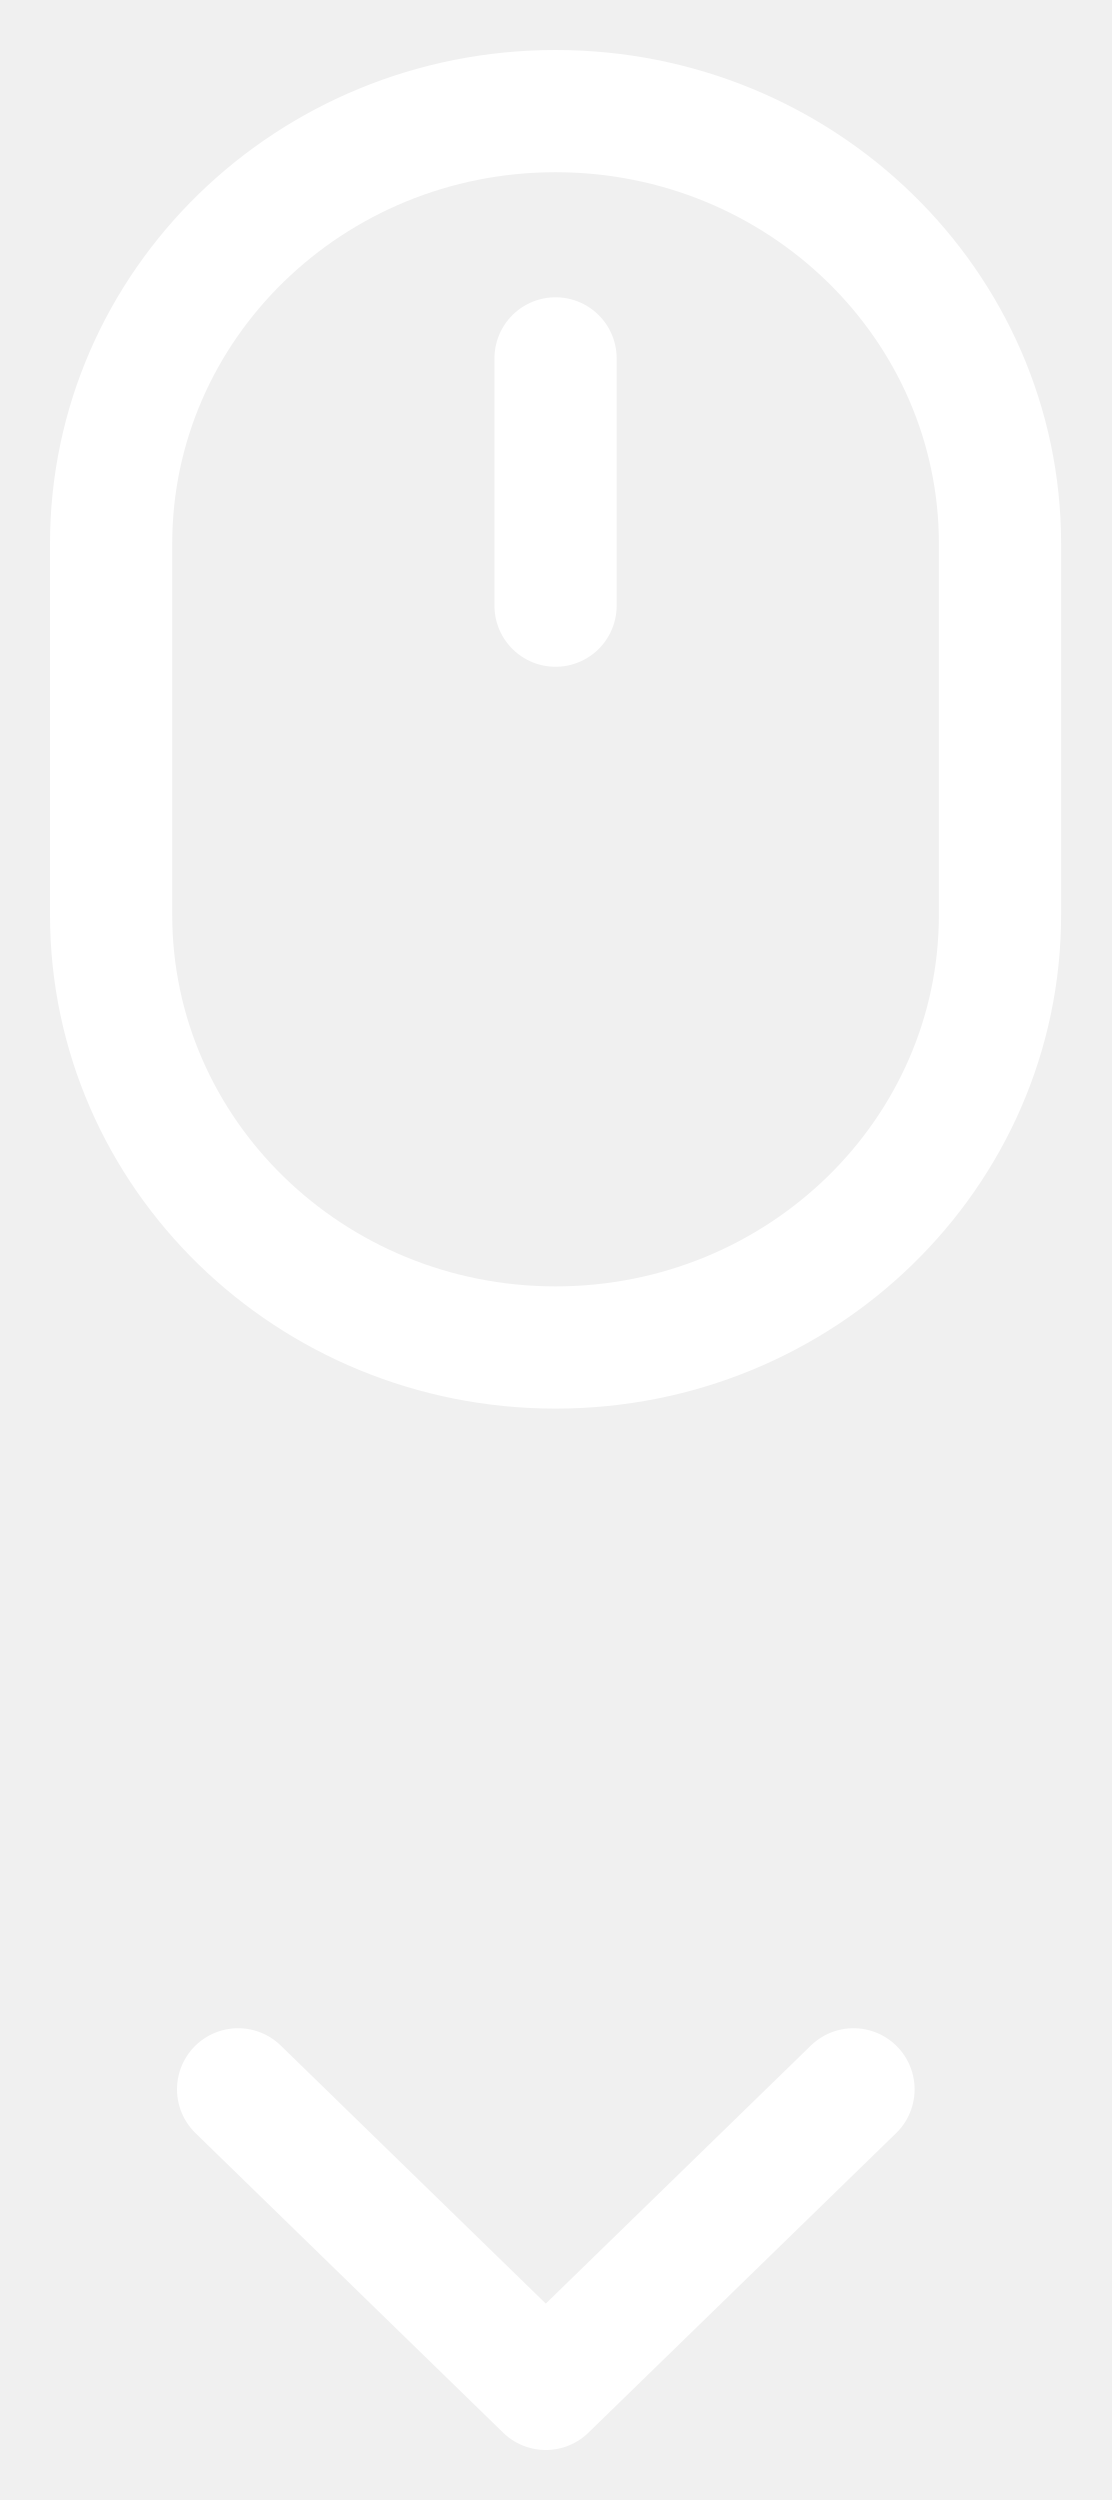
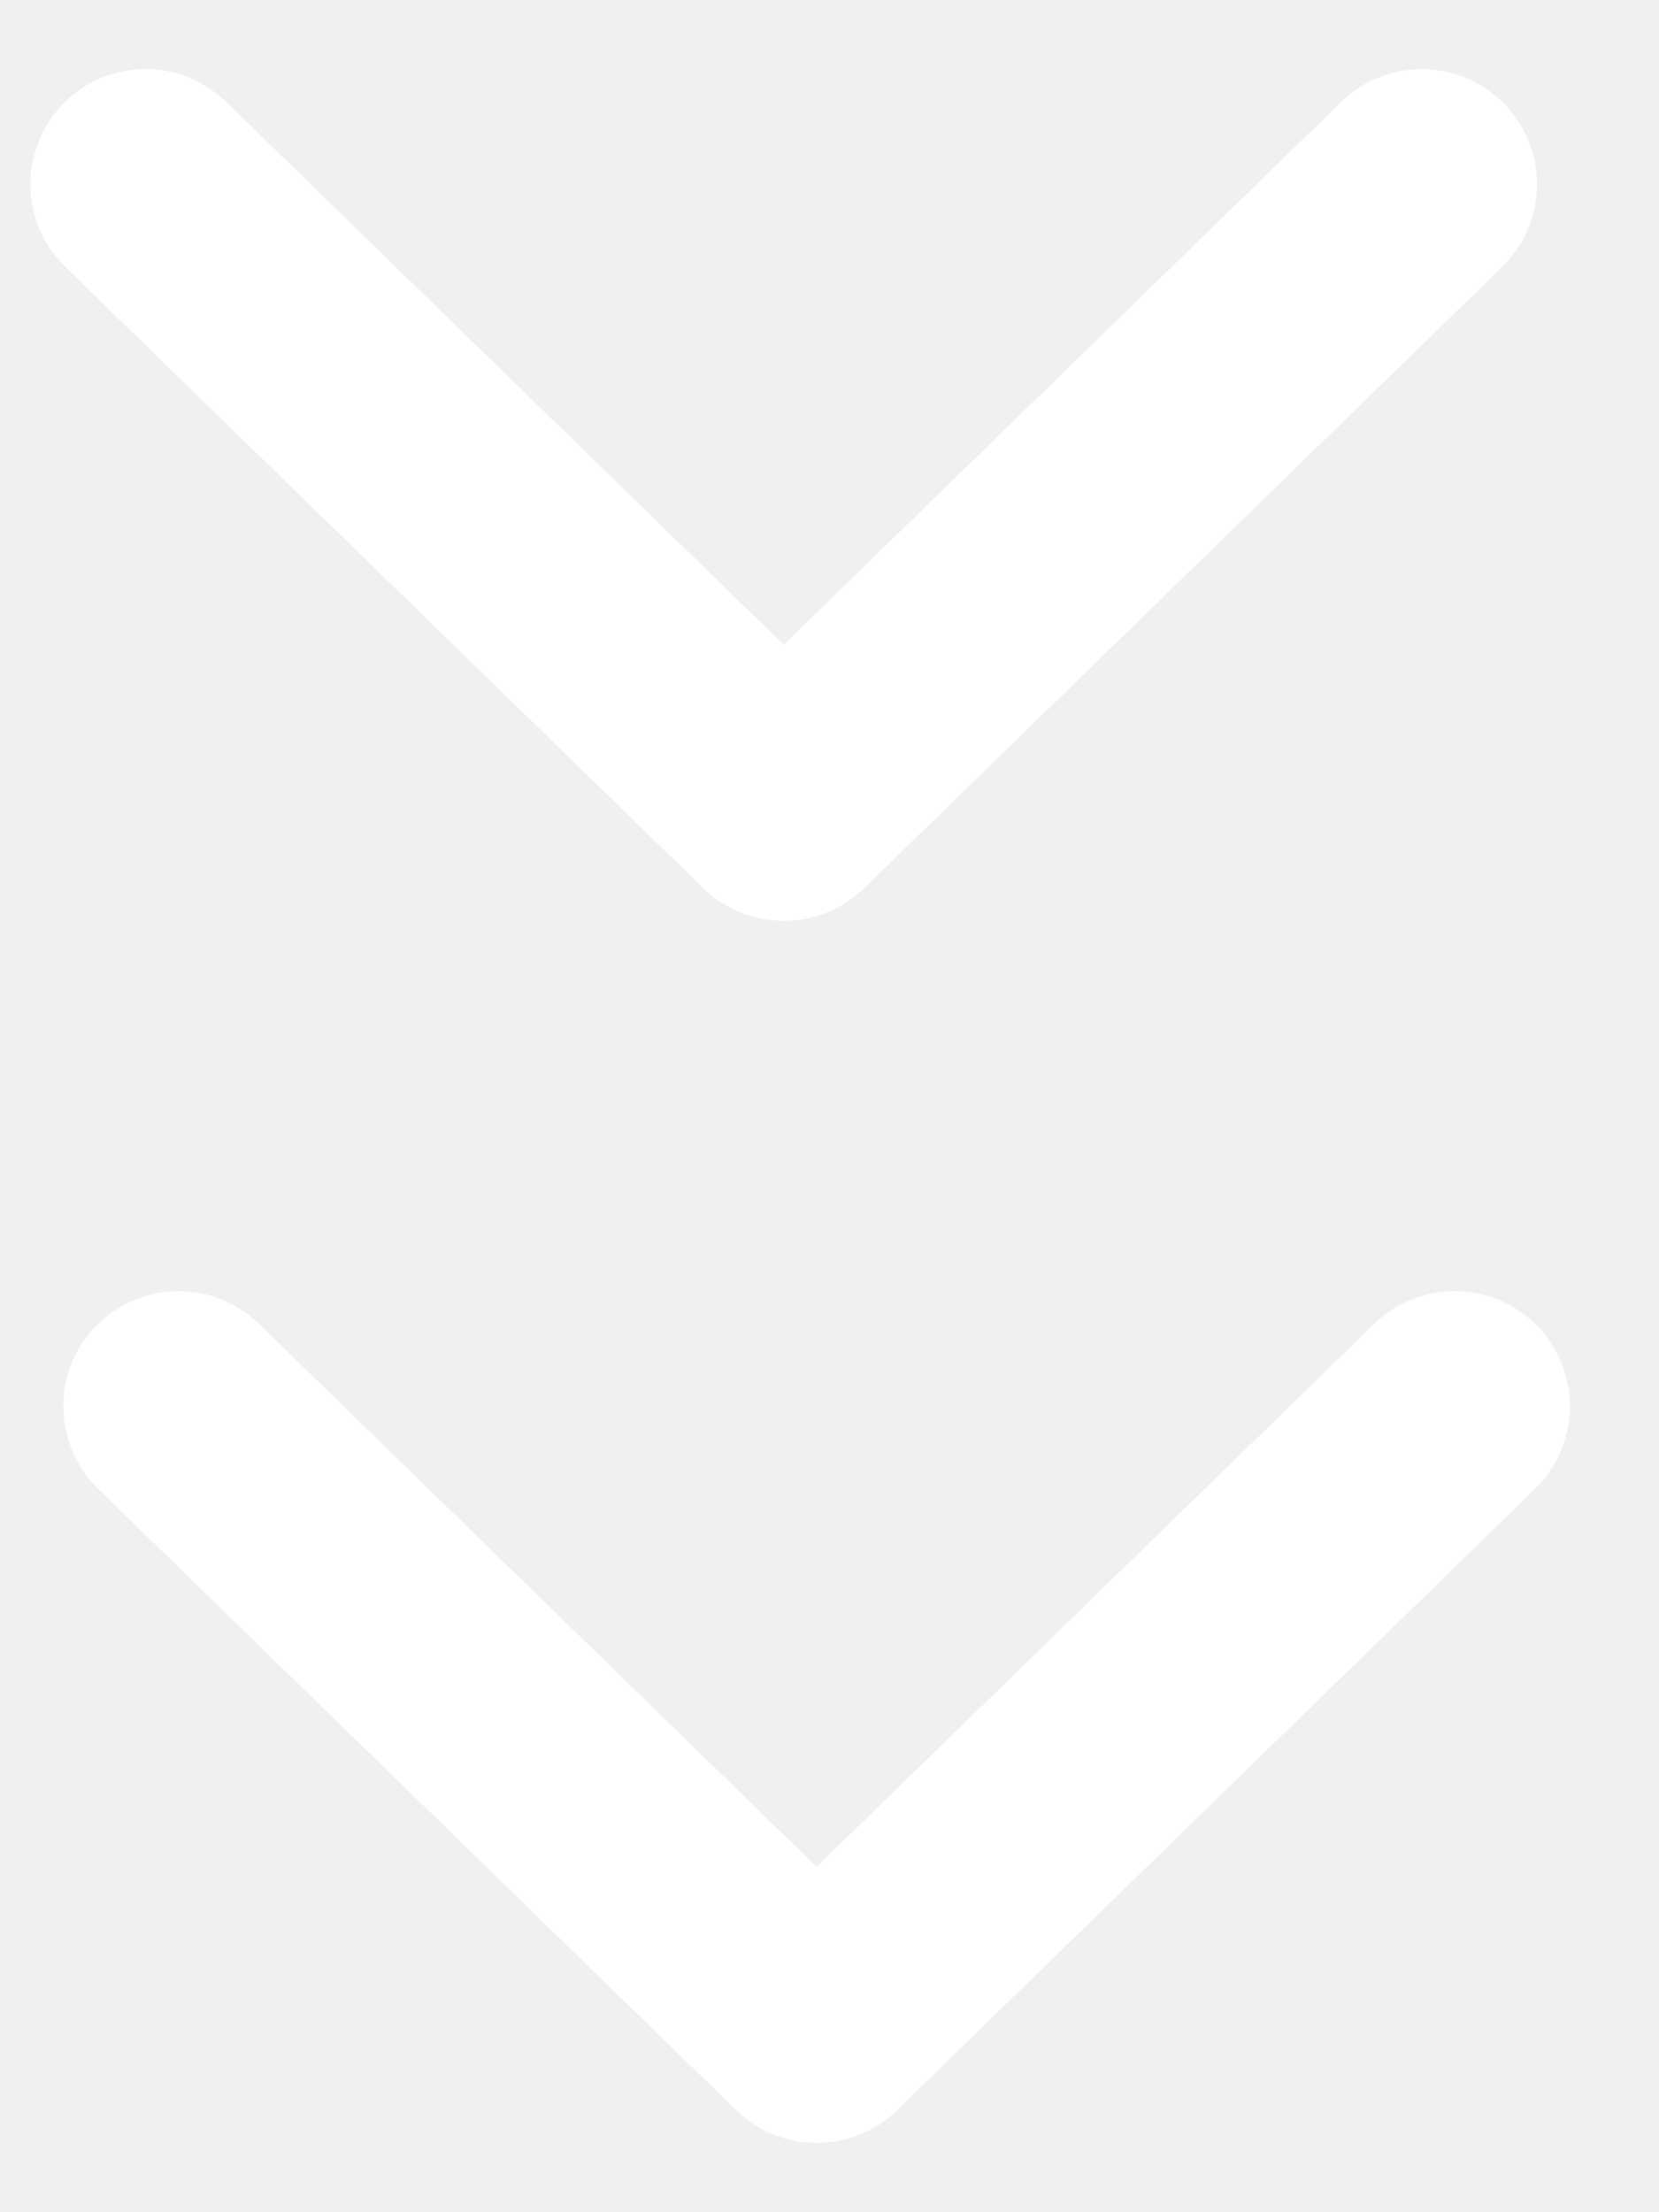
- <svg xmlns="http://www.w3.org/2000/svg" width="20" height="45" viewBox="0 0 20 45" fill="none">
-   <path d="M4.286 37.608L9.824 43L15.363 37.608M10 6.451V10.902M10 2C14.418 2 18 5.487 18 9.789V16.466C18 20.767 14.418 24.255 10 24.255C5.582 24.255 2 20.767 2 16.466V9.789C2 5.487 5.582 2 10 2Z" stroke="white" stroke-width="2.2" stroke-linecap="round" stroke-linejoin="round" />
+ <svg xmlns="http://www.w3.org/2000/svg" width="18" height="24" viewBox="0 0 18 24" fill="none">
+   <path d="M1.937 15.259L8.86 22L15.783 15.259" stroke="white" stroke-width="2.5" stroke-linecap="round" stroke-linejoin="round" />
+   <path d="M1.58 2L8.503 8.741L15.426 2" stroke="white" stroke-width="2.5" stroke-linecap="round" stroke-linejoin="round" />
</svg>
